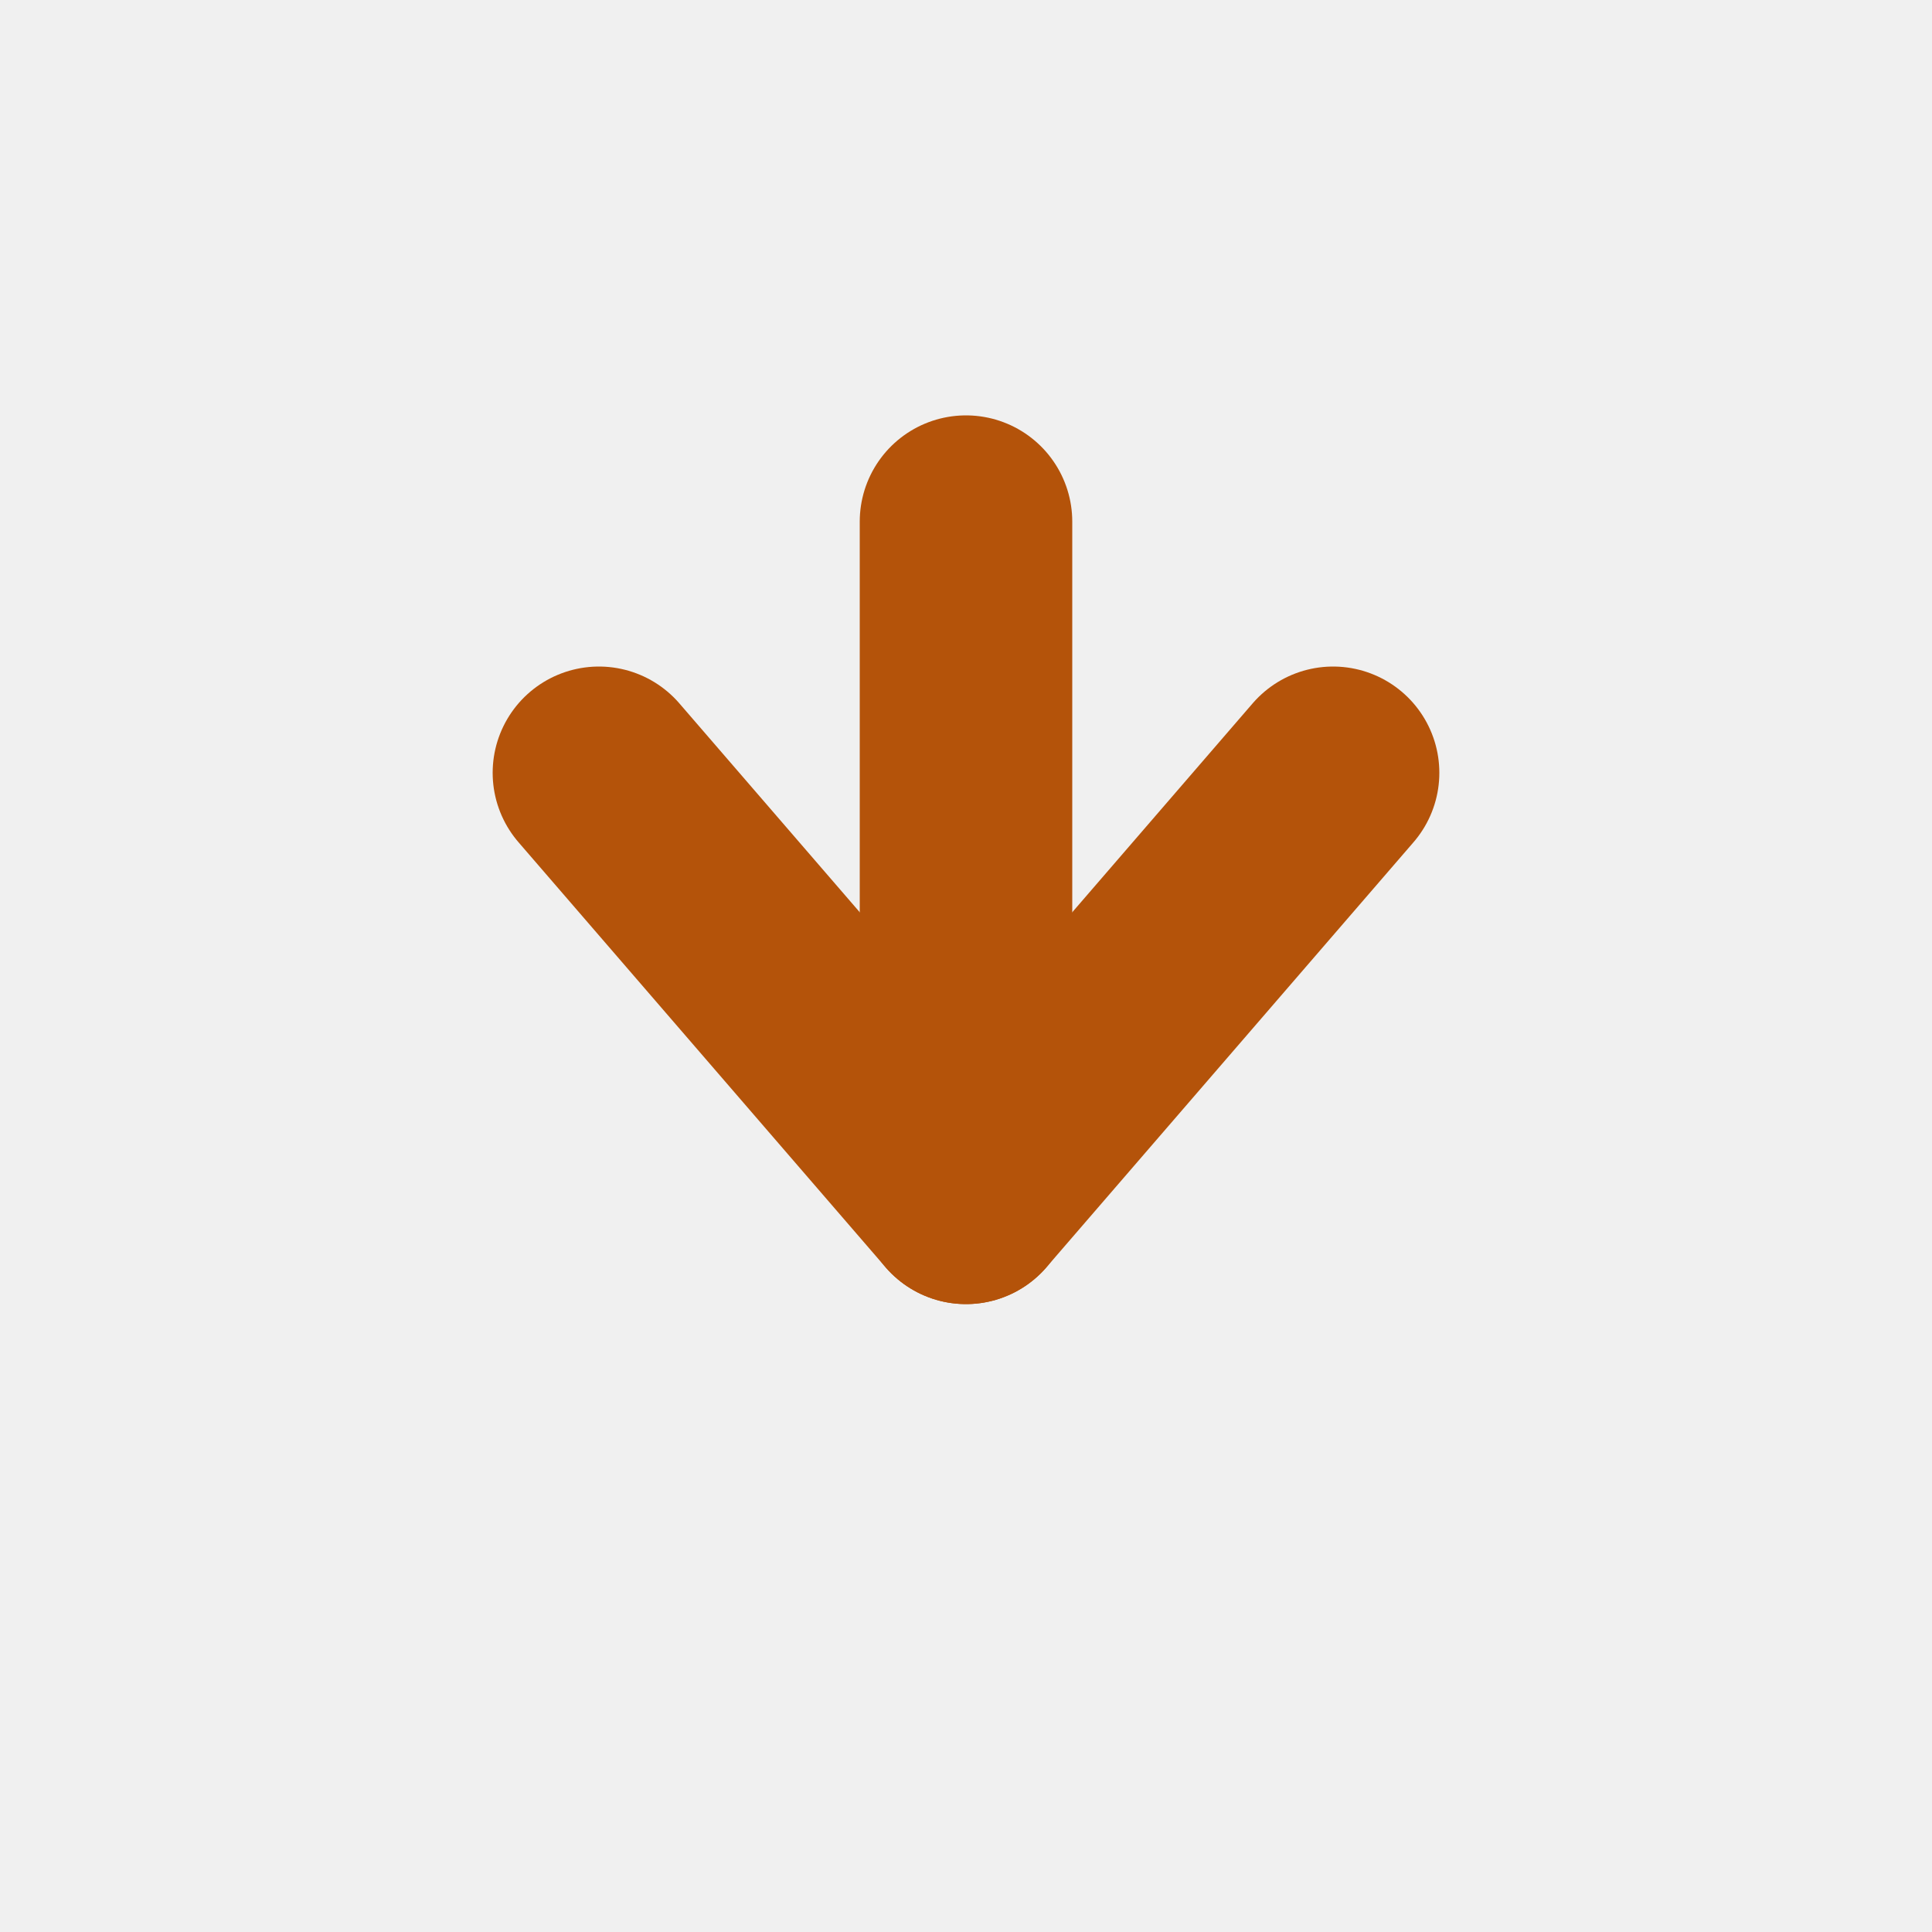
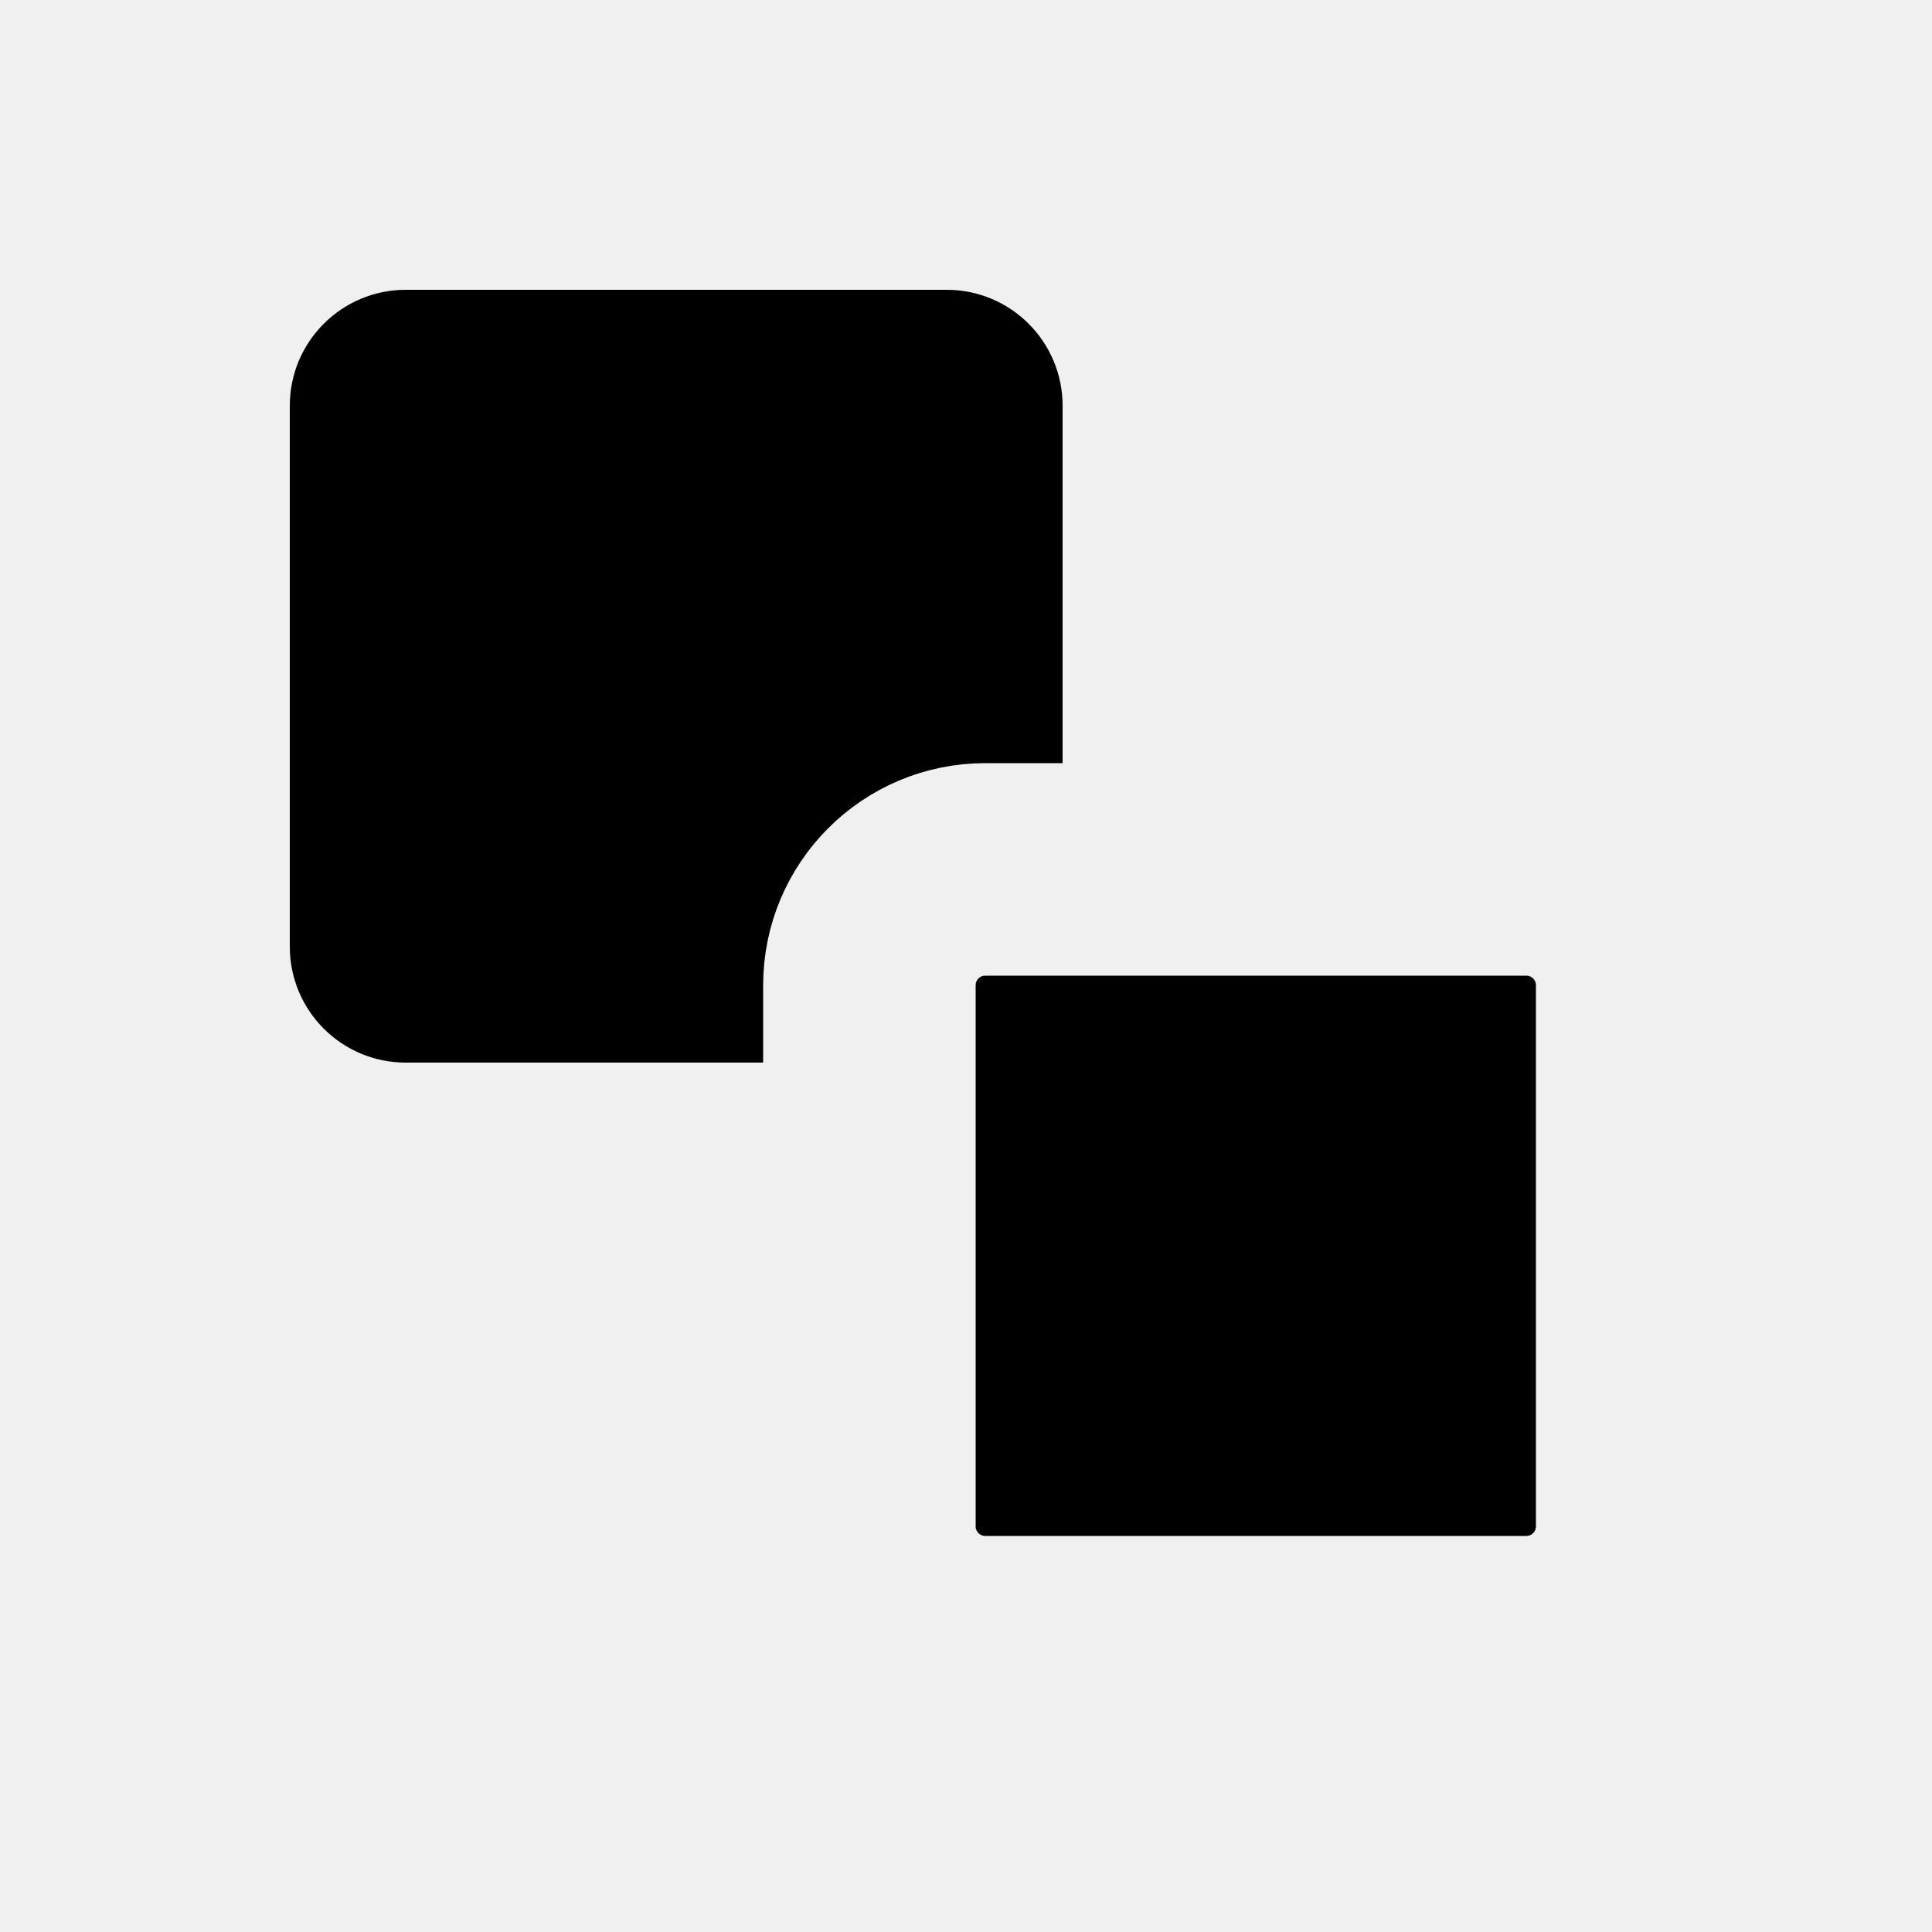
- <svg xmlns="http://www.w3.org/2000/svg" viewBox="0 0 100 100" width="512" height="512">
-   <rect width="100" height="100" rx="24" fill="none" />
-   <path d="M31 40 L50 62 L69 40" fill="none" stroke="#b4530a" stroke-width="11" stroke-linecap="round" stroke-linejoin="round" />
-   <path d="M50 62 L50 27" fill="none" stroke="#b4530a" stroke-width="11" stroke-linecap="round" />
+ <svg xmlns="http://www.w3.org/2000/svg" viewBox="0 0 100 100">
+   <defs>
+     <mask id="c">
+       <rect width="100" height="100" fill="#fff" />
+       <rect x="45" y="45" width="40" height="40" rx="6" fill="none" stroke="#000" stroke-width="11" />
+     </mask>
+   </defs>
+   <g fill="currentColor" mask="url(#c)">
+     <rect x="15" y="15" width="40" height="40" rx="6" />
+     <rect x="45" y="45" width="40" height="40" rx="6" />
+   </g>
</svg>
